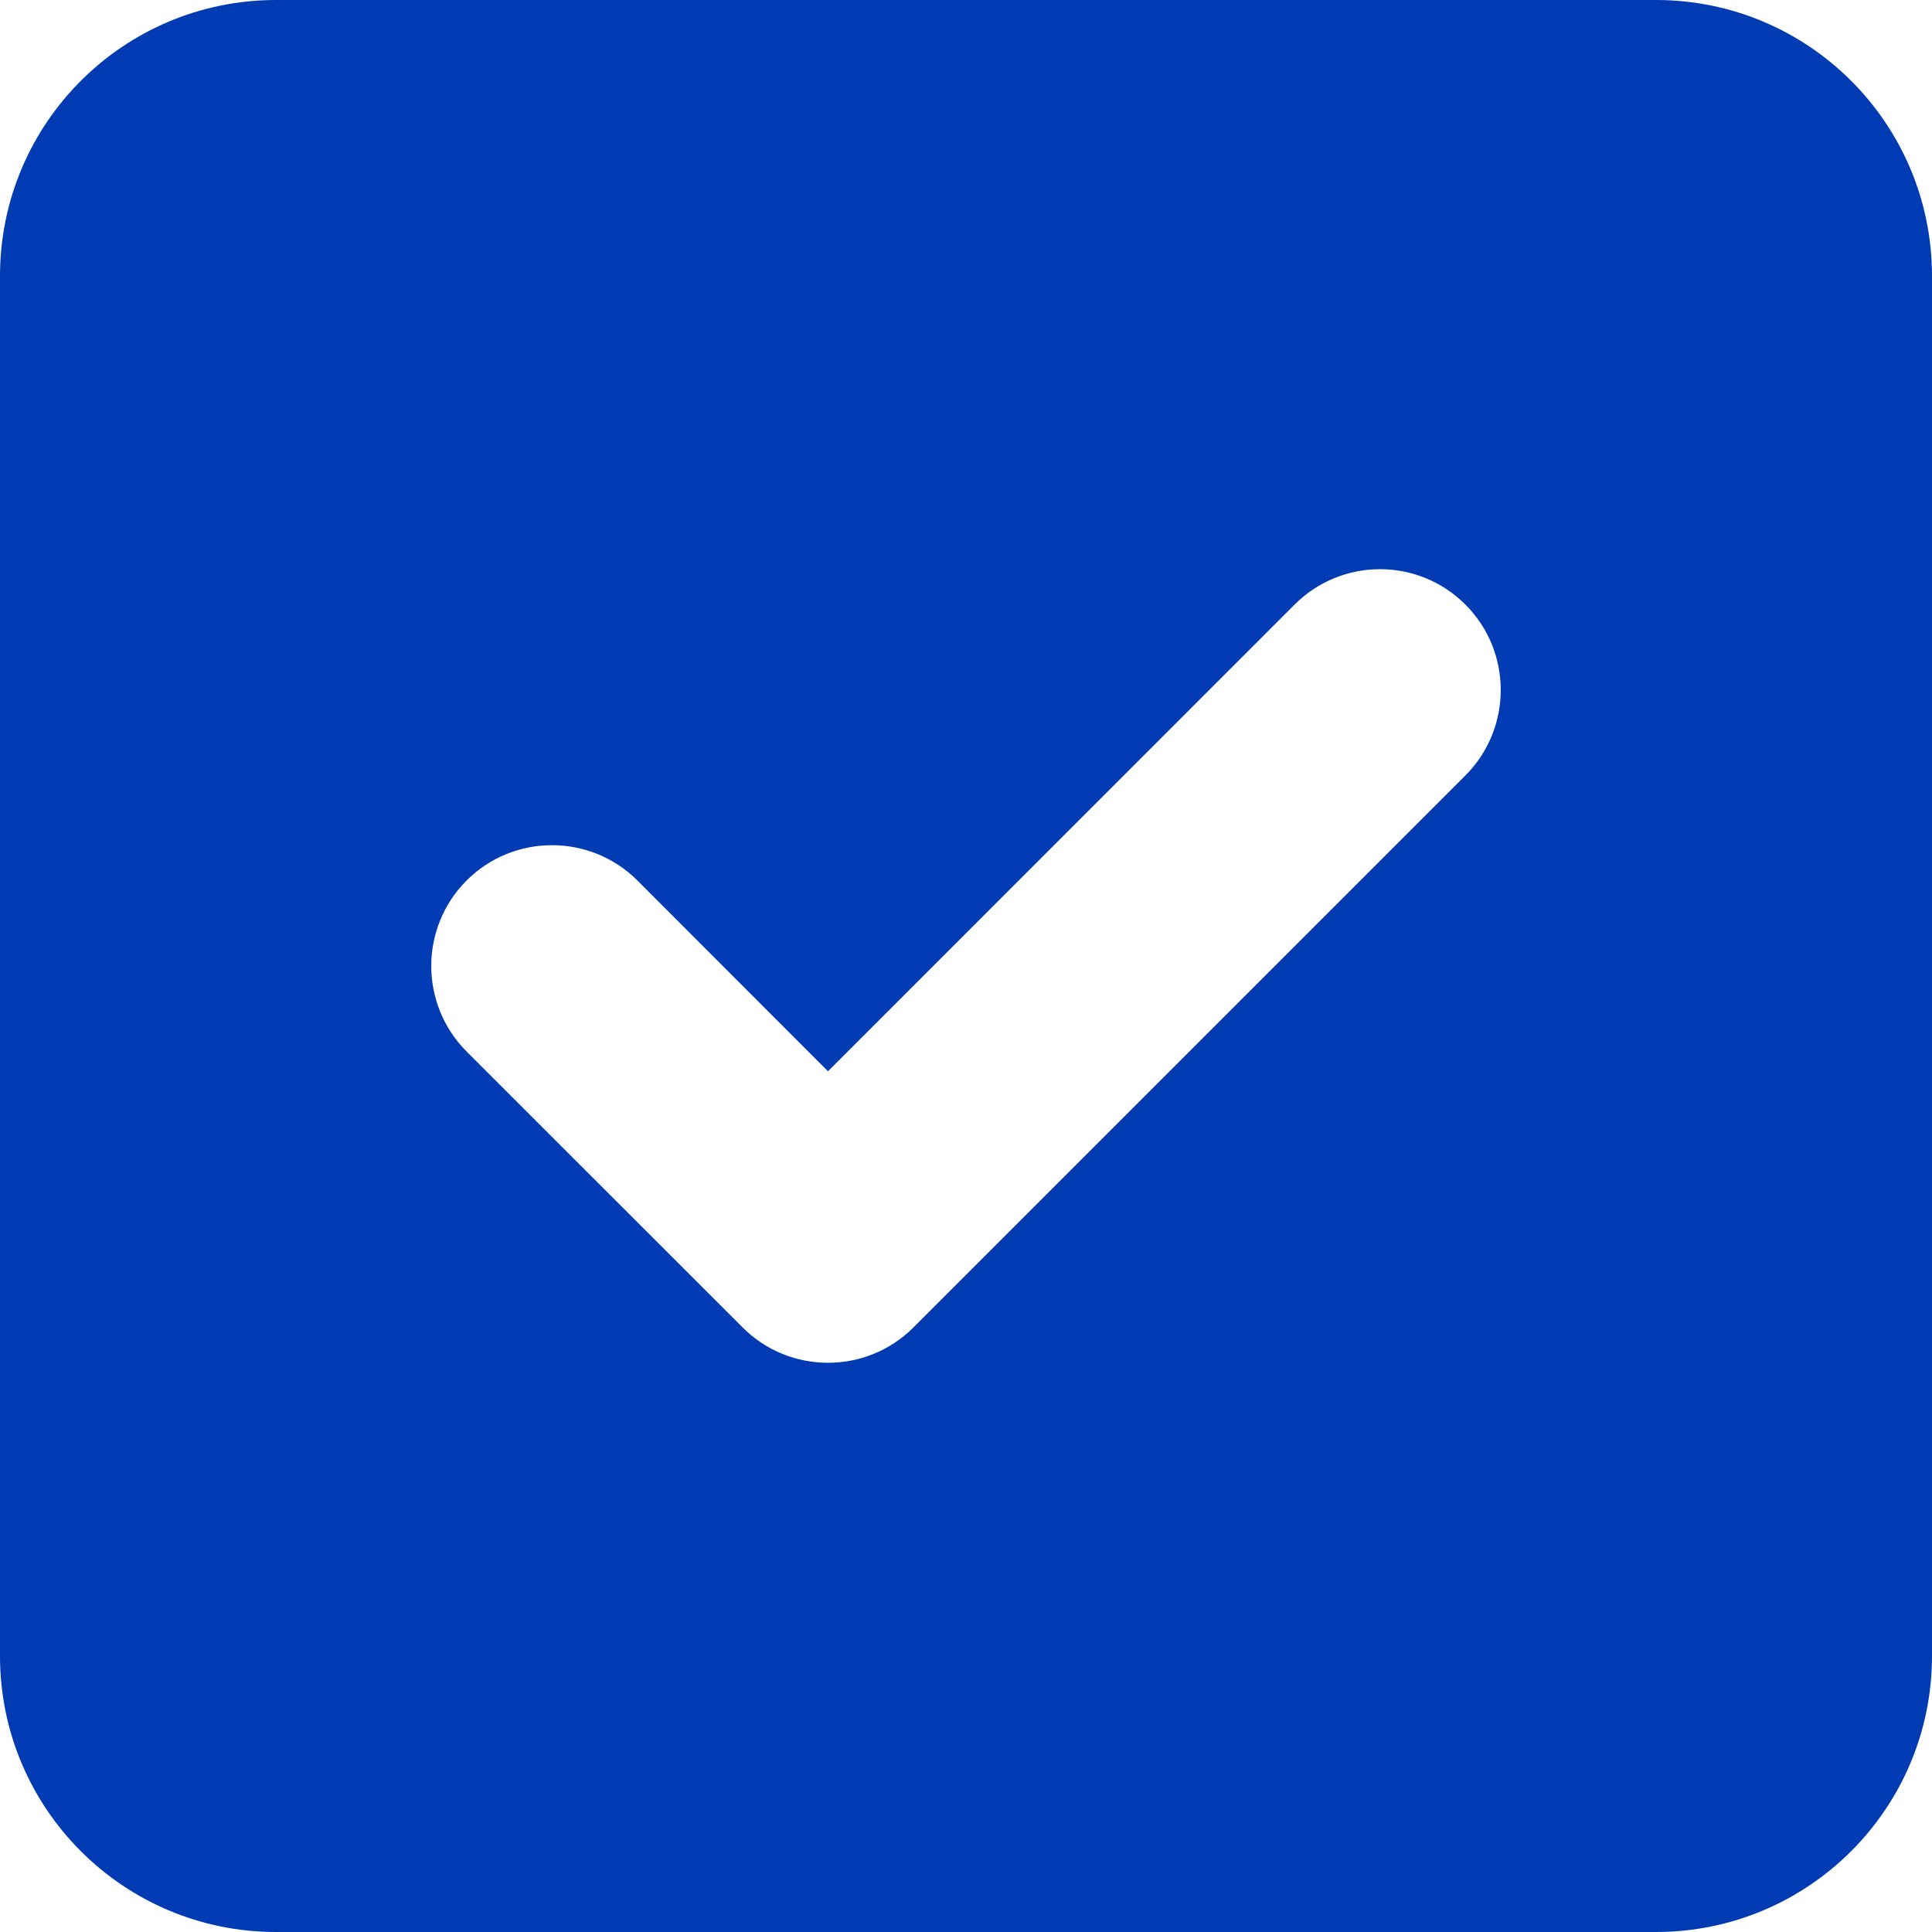
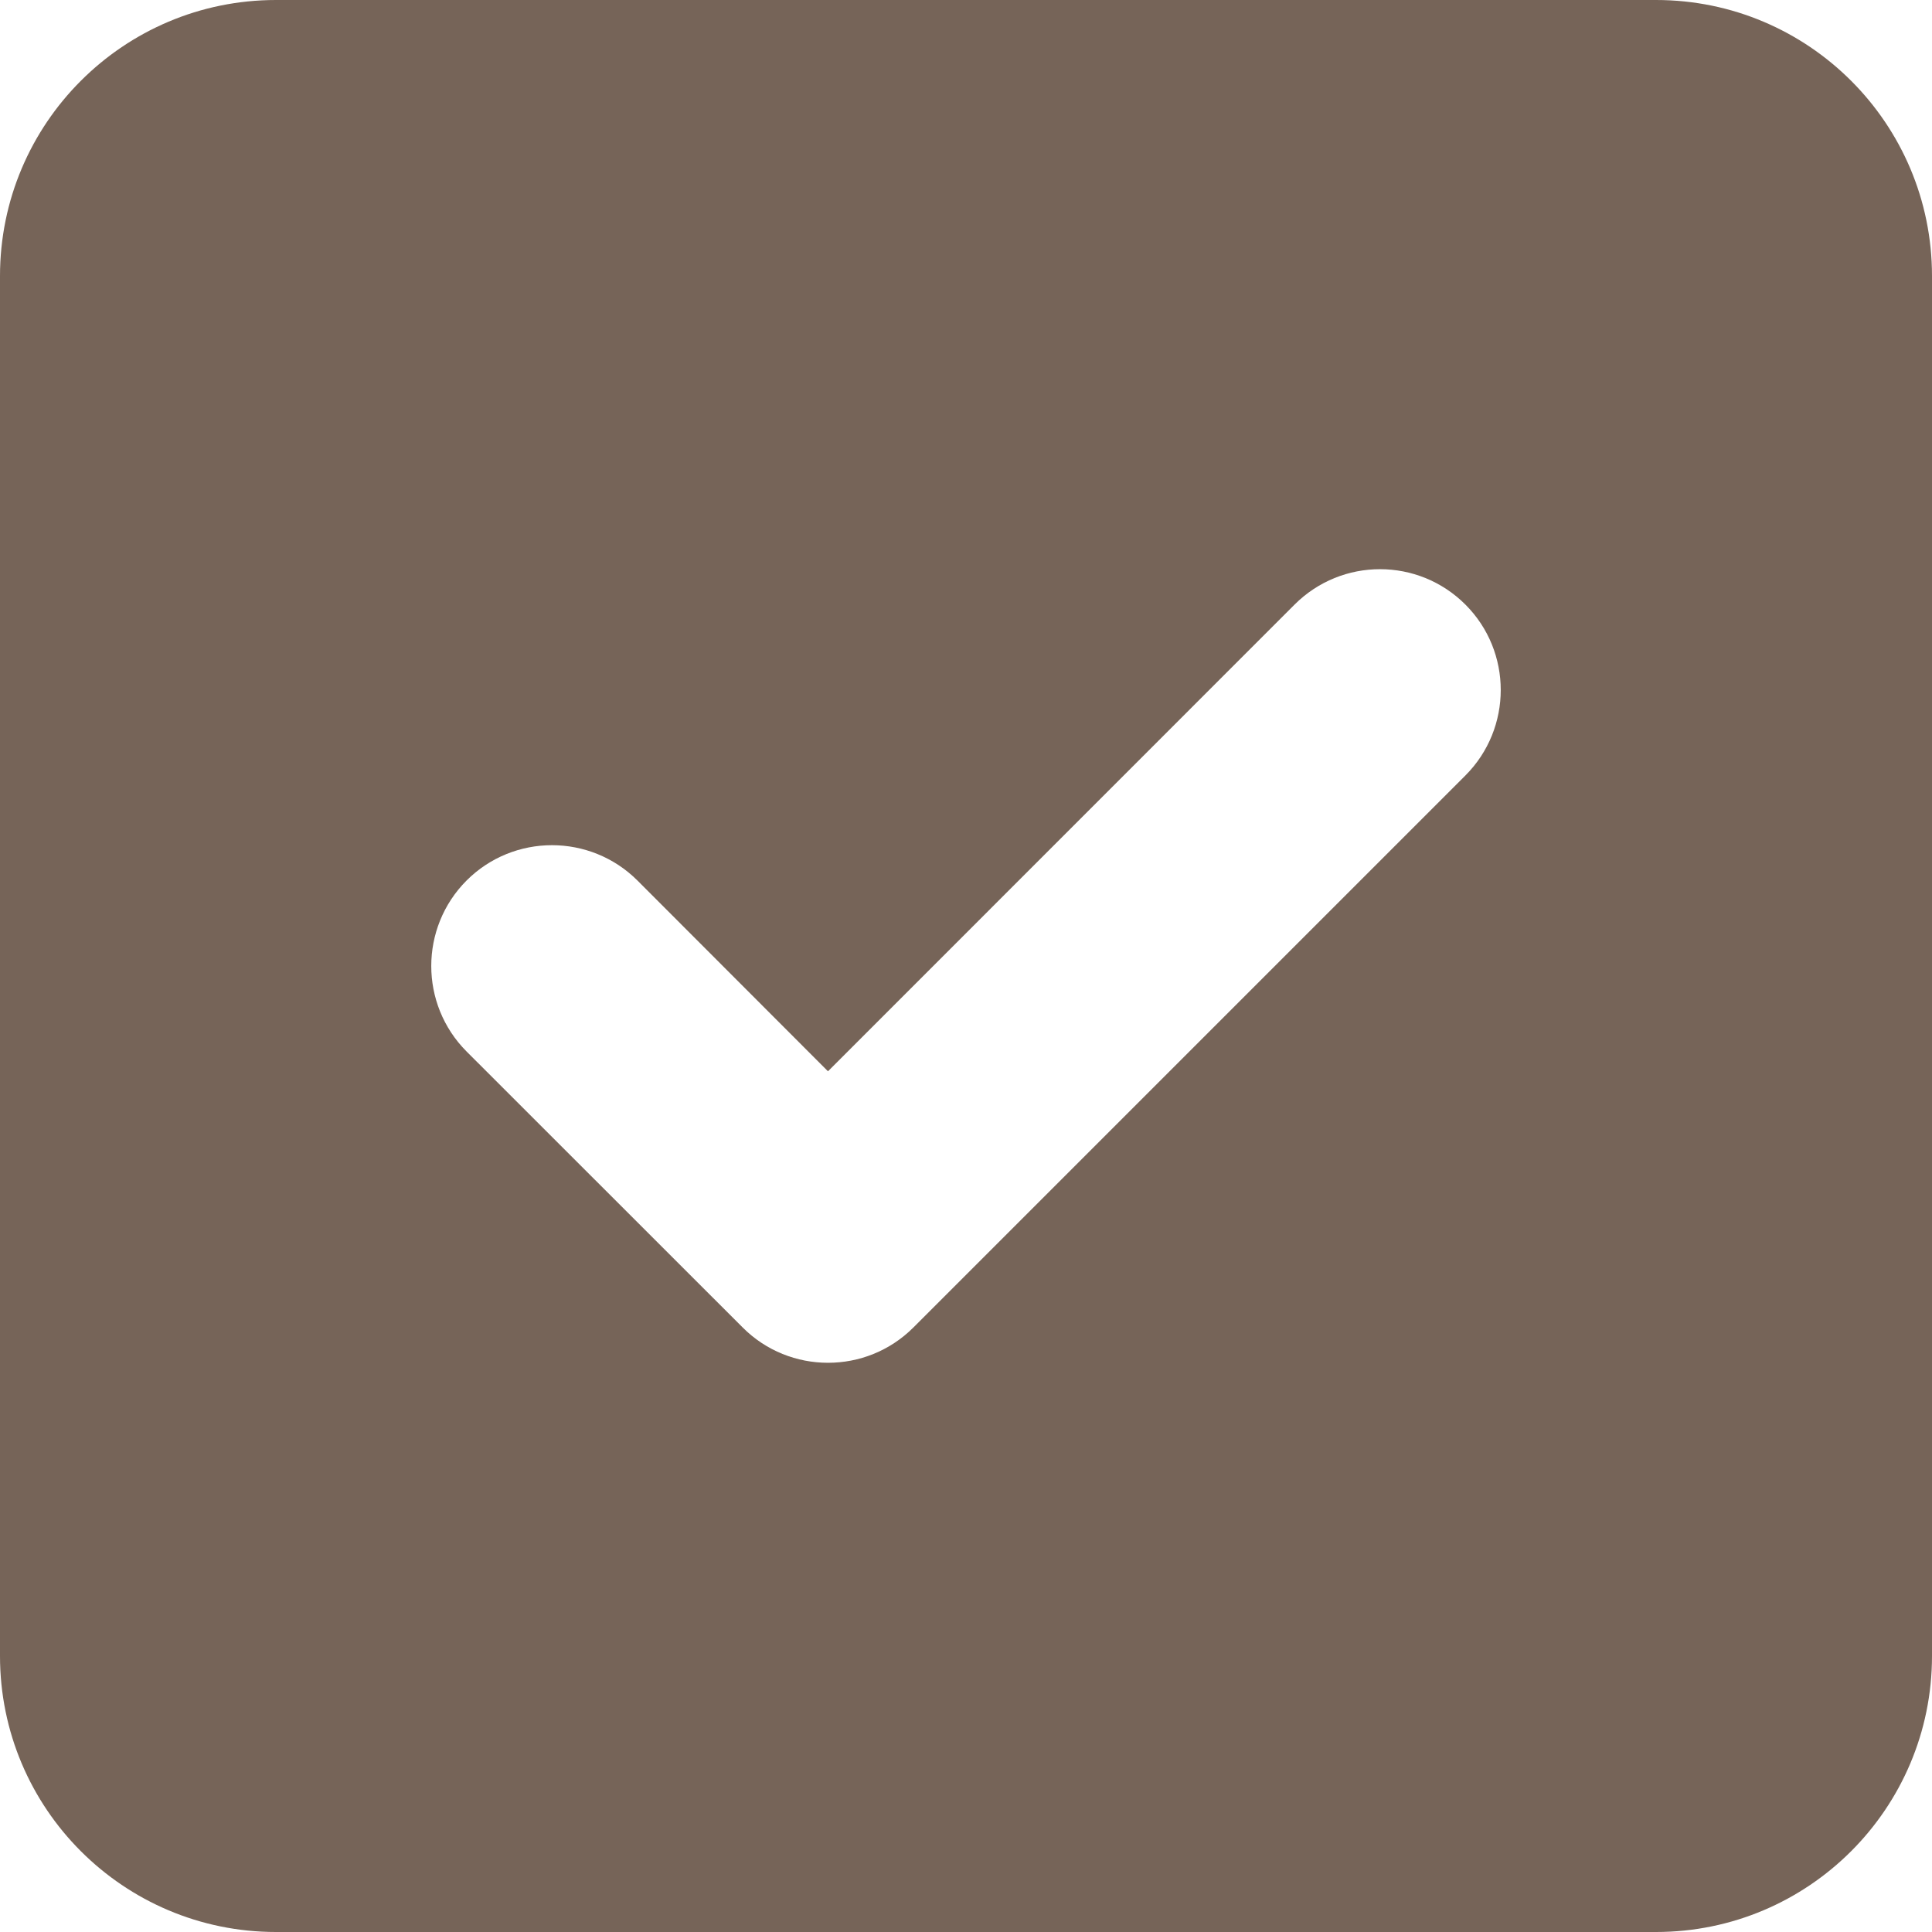
<svg xmlns="http://www.w3.org/2000/svg" width="16" height="16" viewBox="0 0 16 16" fill="none">
-   <path d="M13.714 0H2.286C1.023 0 0 1.023 0 2.286V13.714C0 14.977 1.023 16 2.286 16H13.714C14.977 16 16 14.977 16 13.714V2.286C16 1.023 14.977 0 13.714 0ZM12.136 6.422L7.565 10.993C7.369 11.189 7.113 11.286 6.857 11.286C6.602 11.286 6.345 11.189 6.15 10.993L3.864 8.708C3.474 8.317 3.474 7.683 3.864 7.292C4.254 6.902 4.888 6.902 5.279 7.292L6.857 8.872L10.721 5.007C11.112 4.616 11.745 4.616 12.136 5.007C12.526 5.397 12.526 6.031 12.136 6.422Z" fill="#003BB3" />
+   <path d="M13.714 0H2.286C1.023 0 0 1.023 0 2.286V13.714C0 14.977 1.023 16 2.286 16H13.714C14.977 16 16 14.977 16 13.714V2.286C16 1.023 14.977 0 13.714 0ZM12.136 6.422L7.565 10.993C7.369 11.189 7.113 11.286 6.857 11.286C6.602 11.286 6.345 11.189 6.15 10.993L3.864 8.708C3.474 8.317 3.474 7.683 3.864 7.292C4.254 6.902 4.888 6.902 5.279 7.292L6.857 8.872L10.721 5.007C11.112 4.616 11.745 4.616 12.136 5.007C12.526 5.397 12.526 6.031 12.136 6.422Z" fill="#766458" />
</svg>
